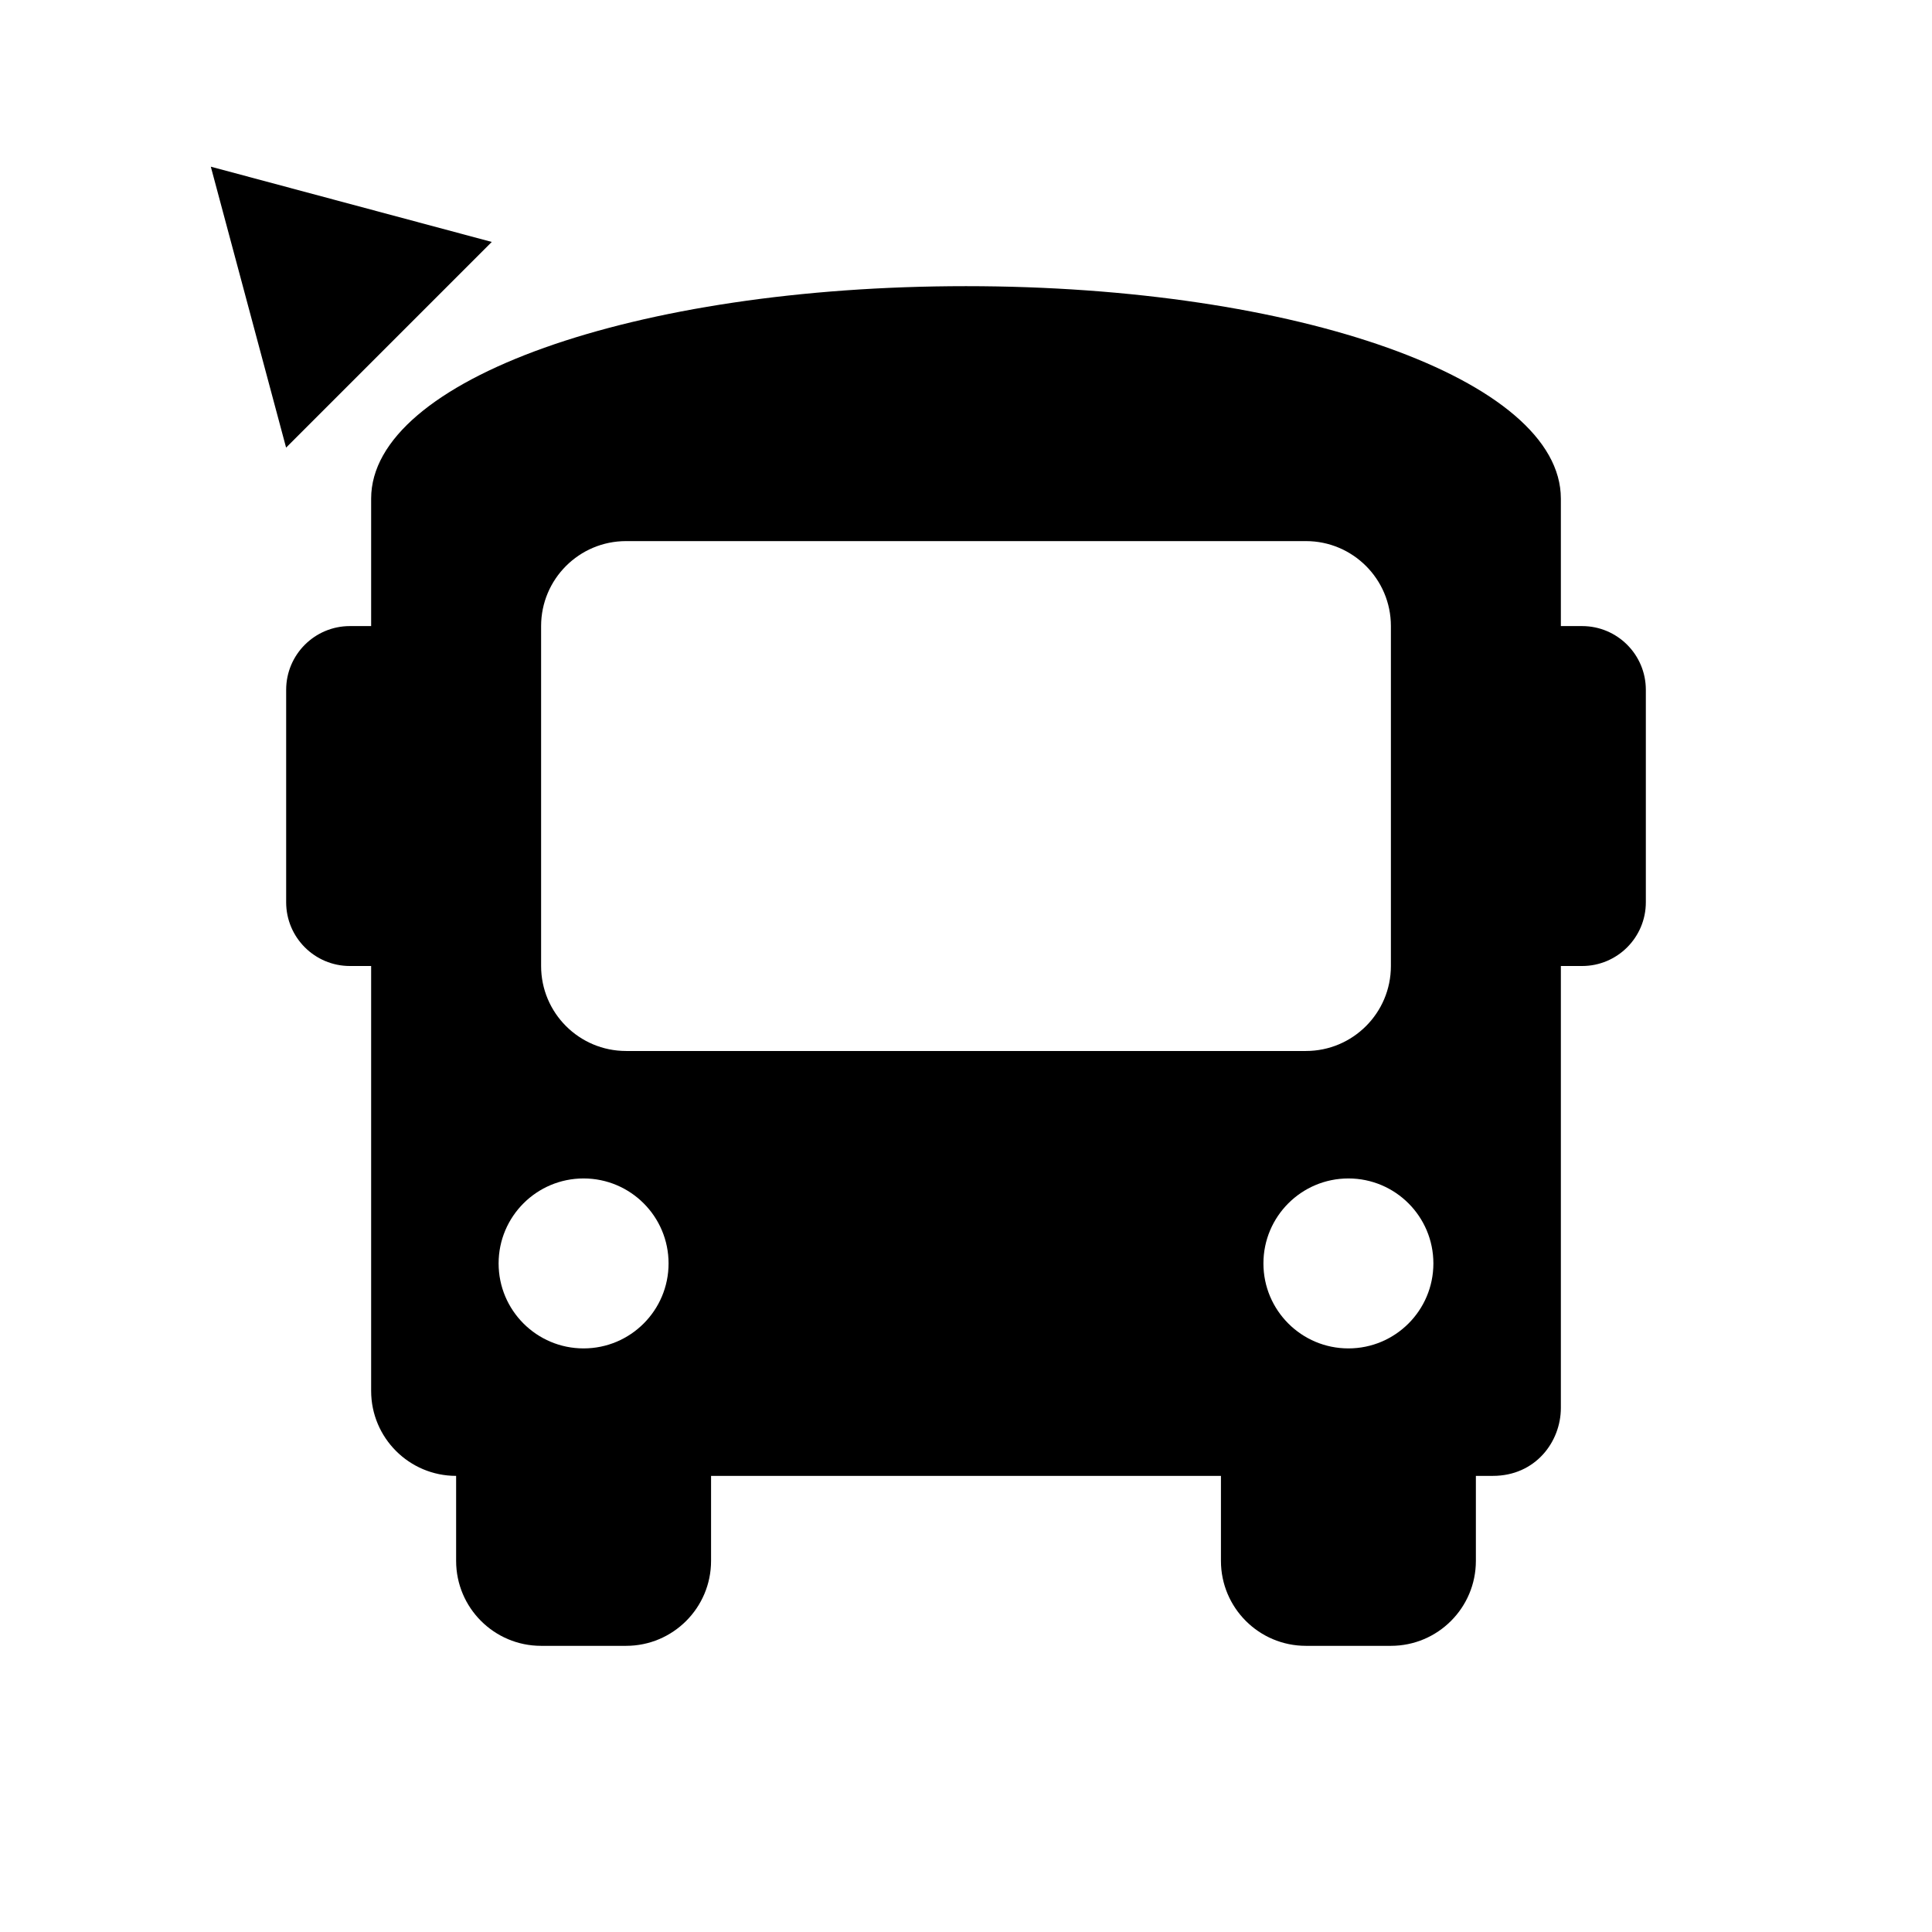
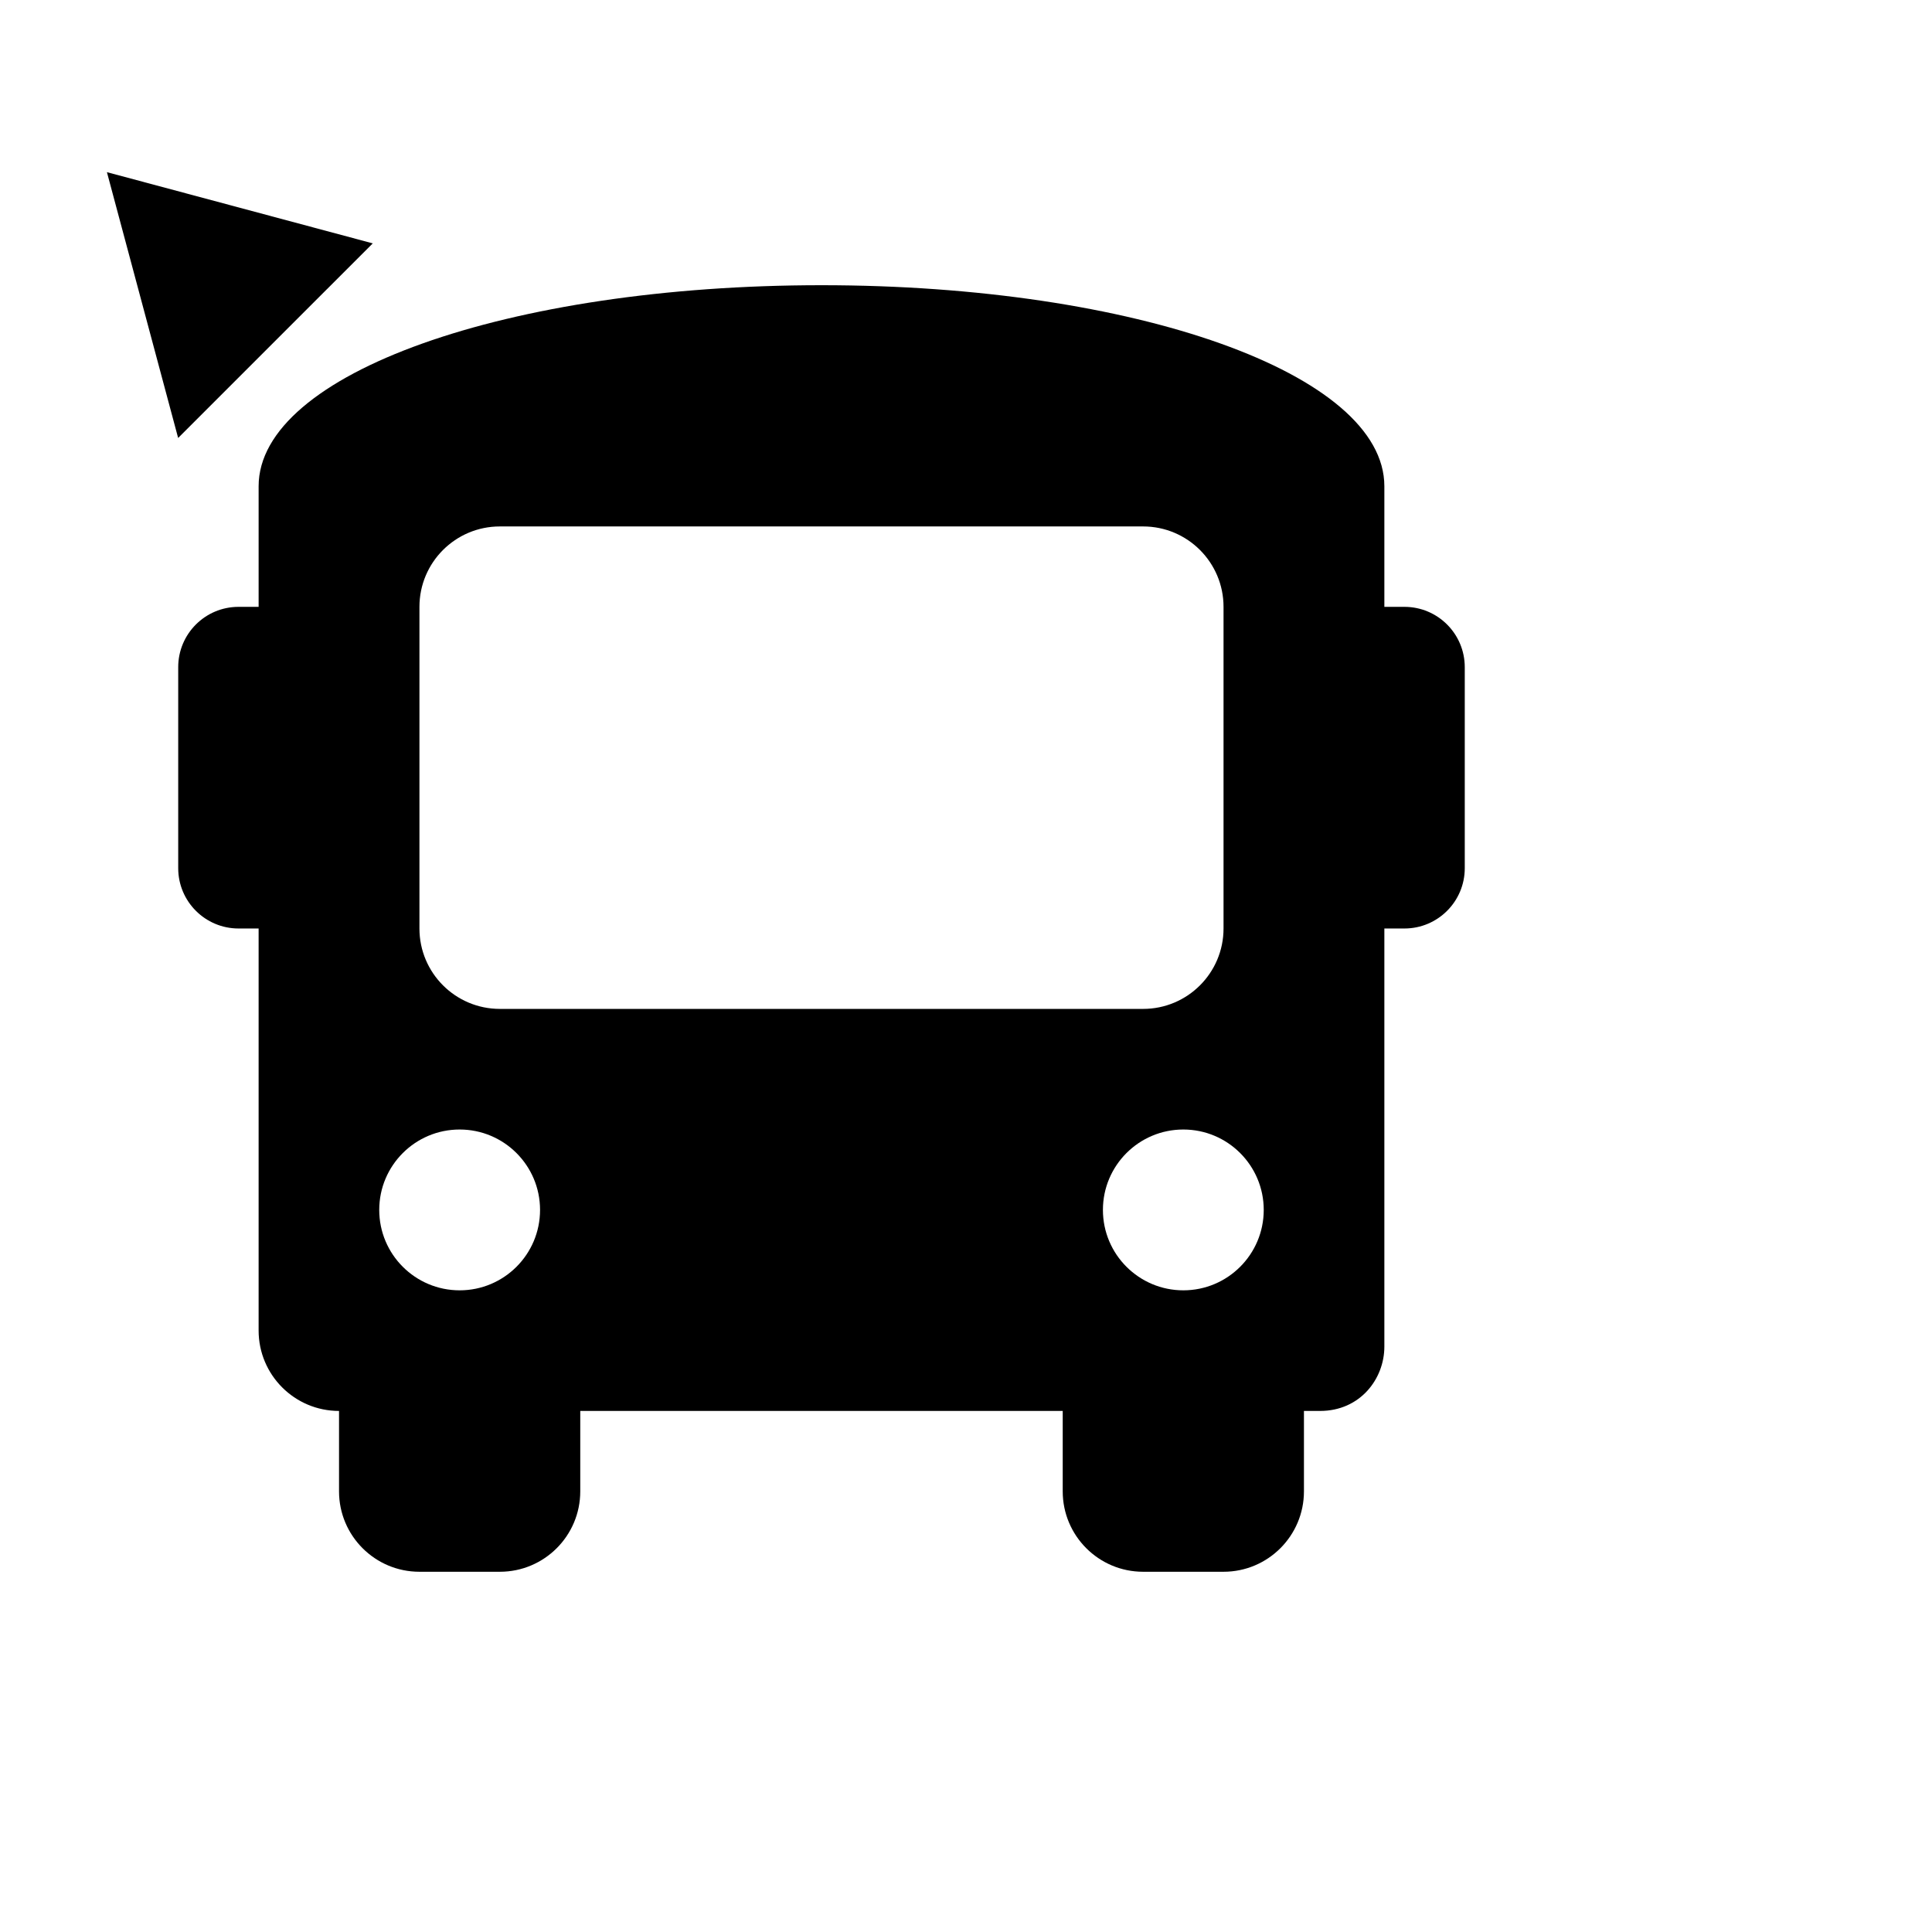
- <svg xmlns="http://www.w3.org/2000/svg" version="1.1" id="Layer_1" focusable="false" x="0px" y="0px" width="662.353px" height="662.353px" viewBox="-33.536 5.232 662.353 662.353" enable-background="new -33.536 5.232 662.353 662.353" xml:space="preserve">
+ <svg xmlns="http://www.w3.org/2000/svg" aria-hidden="true" focusable="false" data-prefix="fas" data-icon="bus" class="svg-inline--fa fa-bus fa-w-16" role="img" viewBox="0 0 700 700">
  <path d="M508.861,219.874h-7.283v-43.701c0-40.788-90.316-72.835-203.938-72.835c-113.621,0-203.936,32.047-203.936,72.835v43.701  H86.42c-12.063,0-21.851,9.778-21.851,21.85v72.835c0,12.063,9.787,21.851,21.851,21.851h7.283v145.668  c0,16.088,13.046,29.133,29.134,29.133v29.135c0,16.088,13.046,29.133,29.134,29.133h29.134c16.088,0,29.134-13.045,29.134-29.133  v-29.135h174.804v29.135c0,16.088,13.046,29.133,29.133,29.133h29.135c16.087,0,29.133-13.045,29.133-29.133v-29.135h5.827  c14.566,0,23.308-11.652,23.308-23.307V336.41h7.283c12.063,0,21.85-9.788,21.85-21.851v-72.835  C530.71,229.652,520.923,219.874,508.861,219.874z M166.538,467.51c-16.088,0-29.134-13.045-29.134-29.133  s13.046-29.133,29.134-29.133c16.087,0,29.133,13.045,29.133,29.133S182.625,467.51,166.538,467.51z M181.105,365.543  c-16.088,0-29.134-13.047-29.134-29.134V219.874c0-16.087,13.046-29.134,29.134-29.134h233.07c16.087,0,29.135,13.047,29.135,29.134  V336.41c0,16.087-13.048,29.134-29.135,29.134H181.105z M428.741,467.51c-16.087,0-29.133-13.045-29.133-29.133  s13.046-29.133,29.133-29.133s29.135,13.045,29.135,29.133S444.828,467.51,428.741,467.51z" />
  <g>
    <polygon points="64.547,158.688 38.738,62.376 135.057,88.178  " />
  </g>
</svg>
